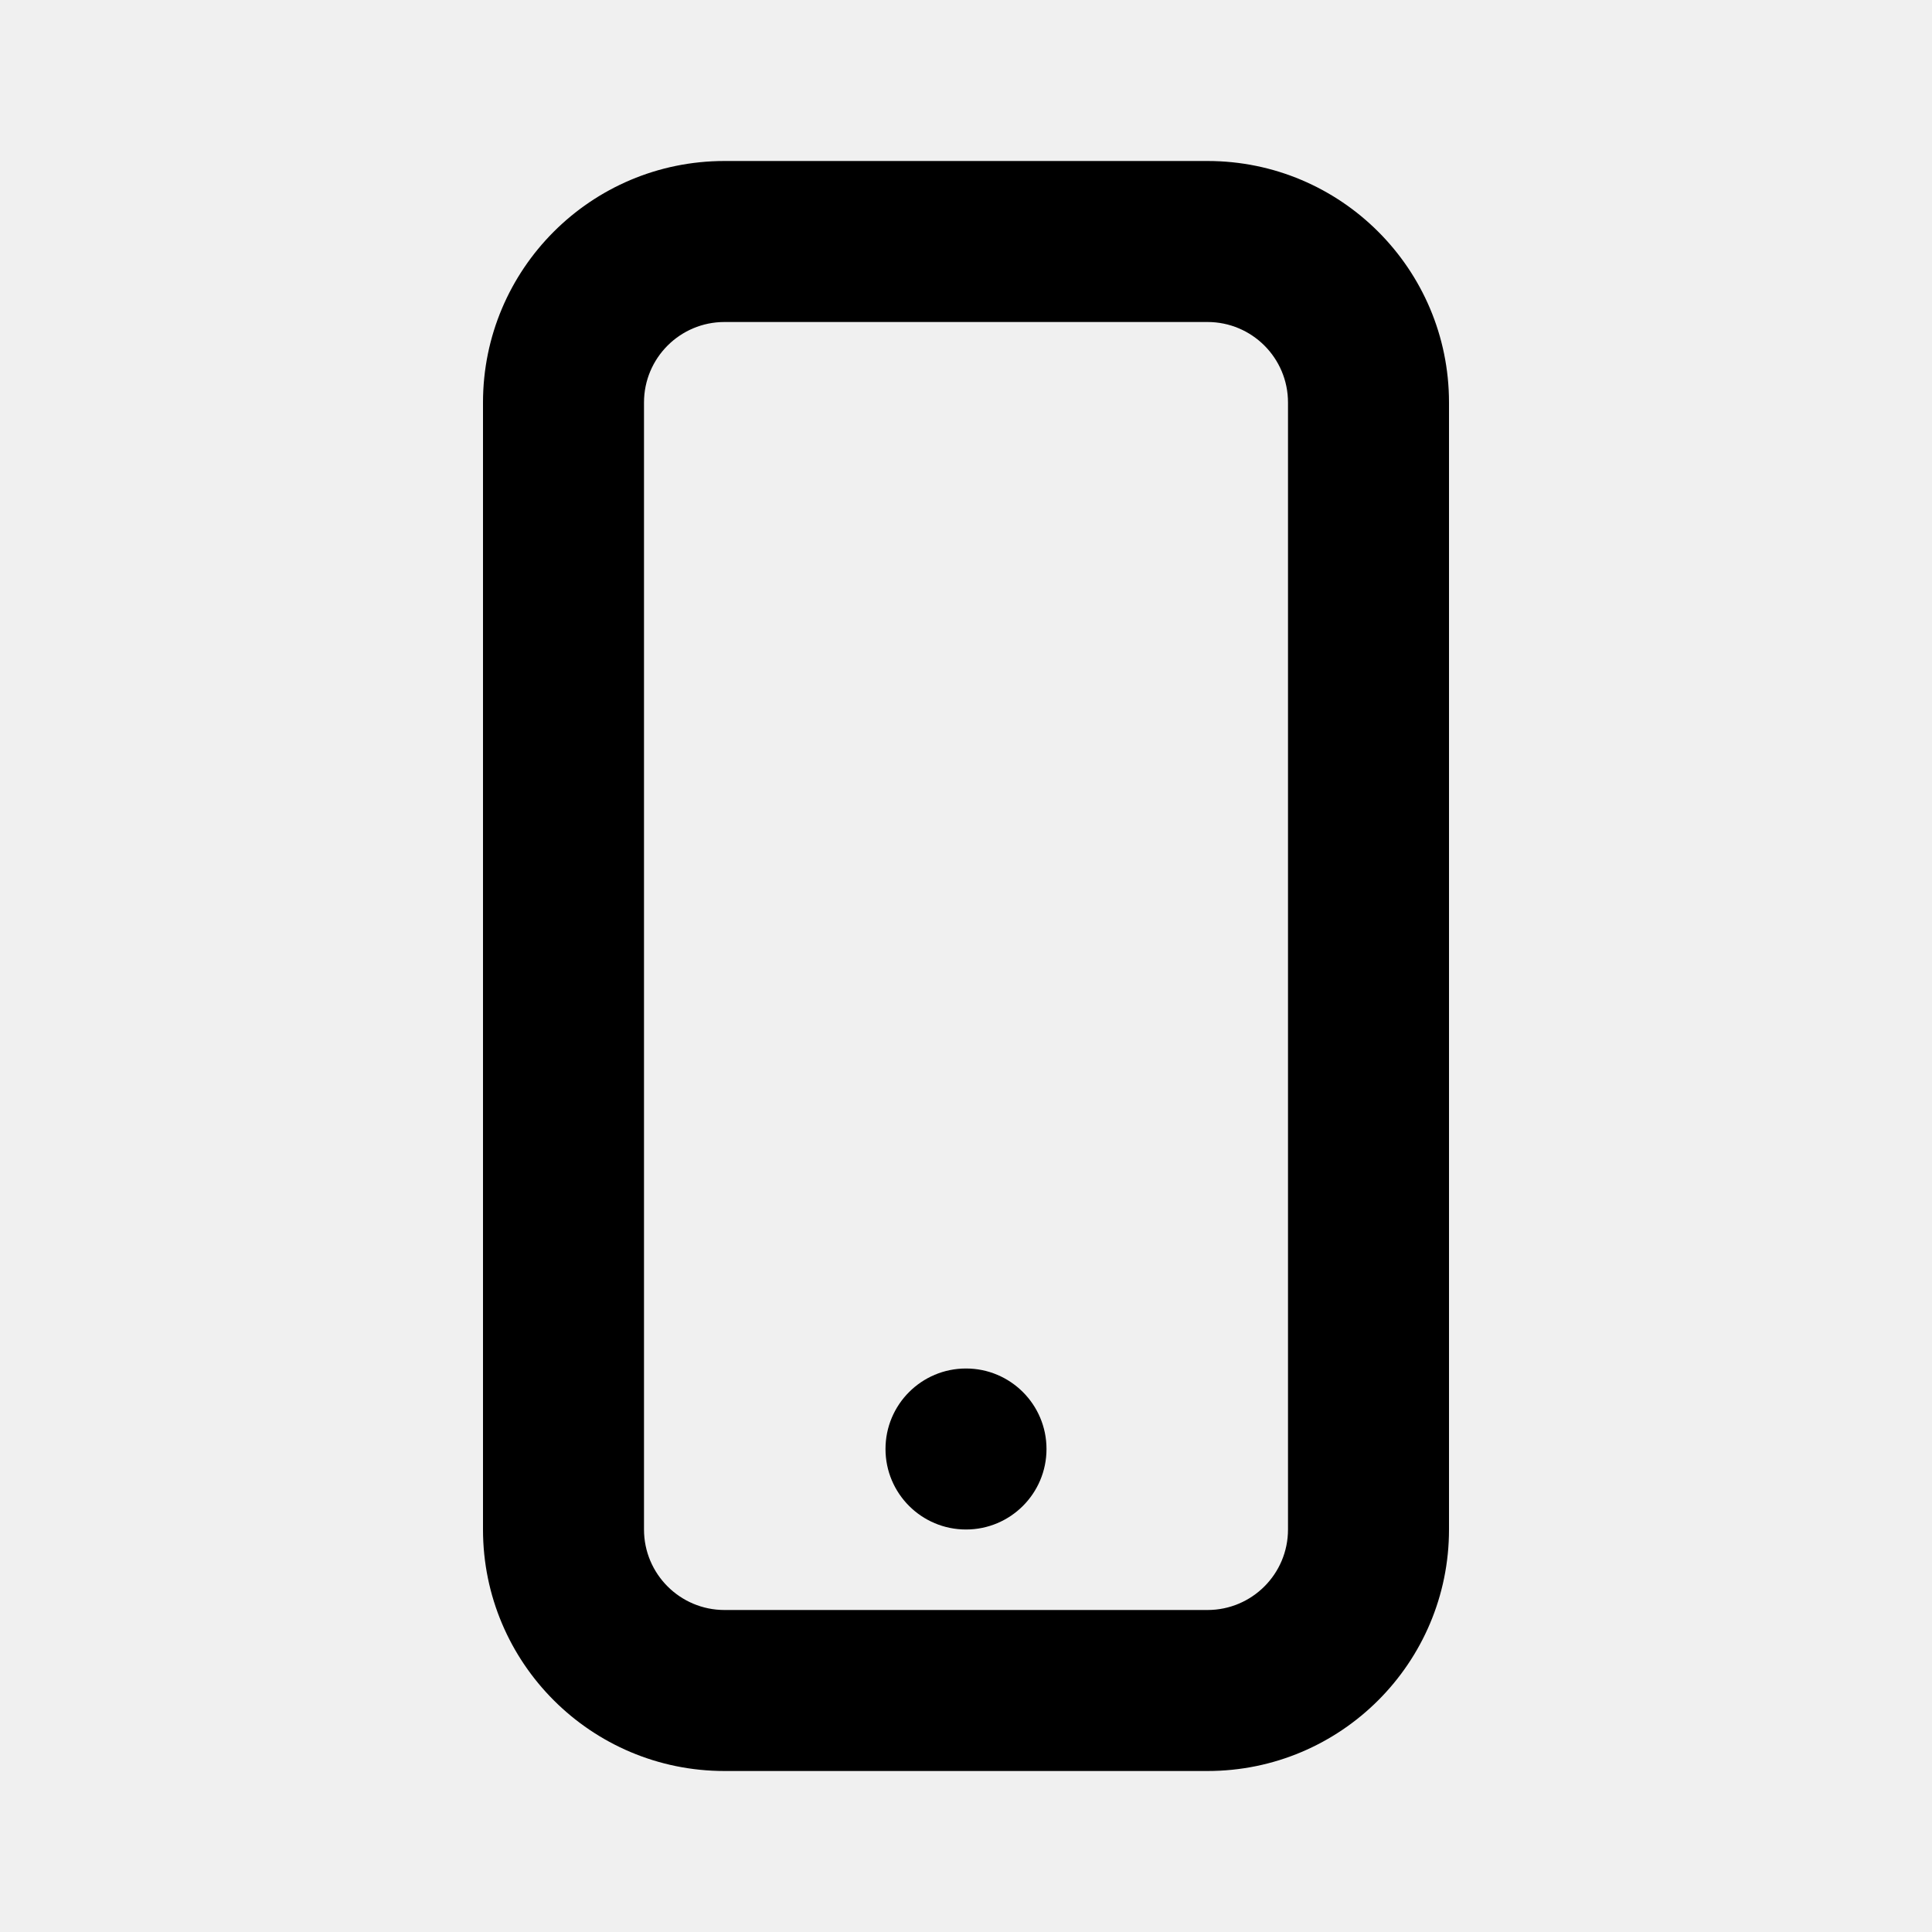
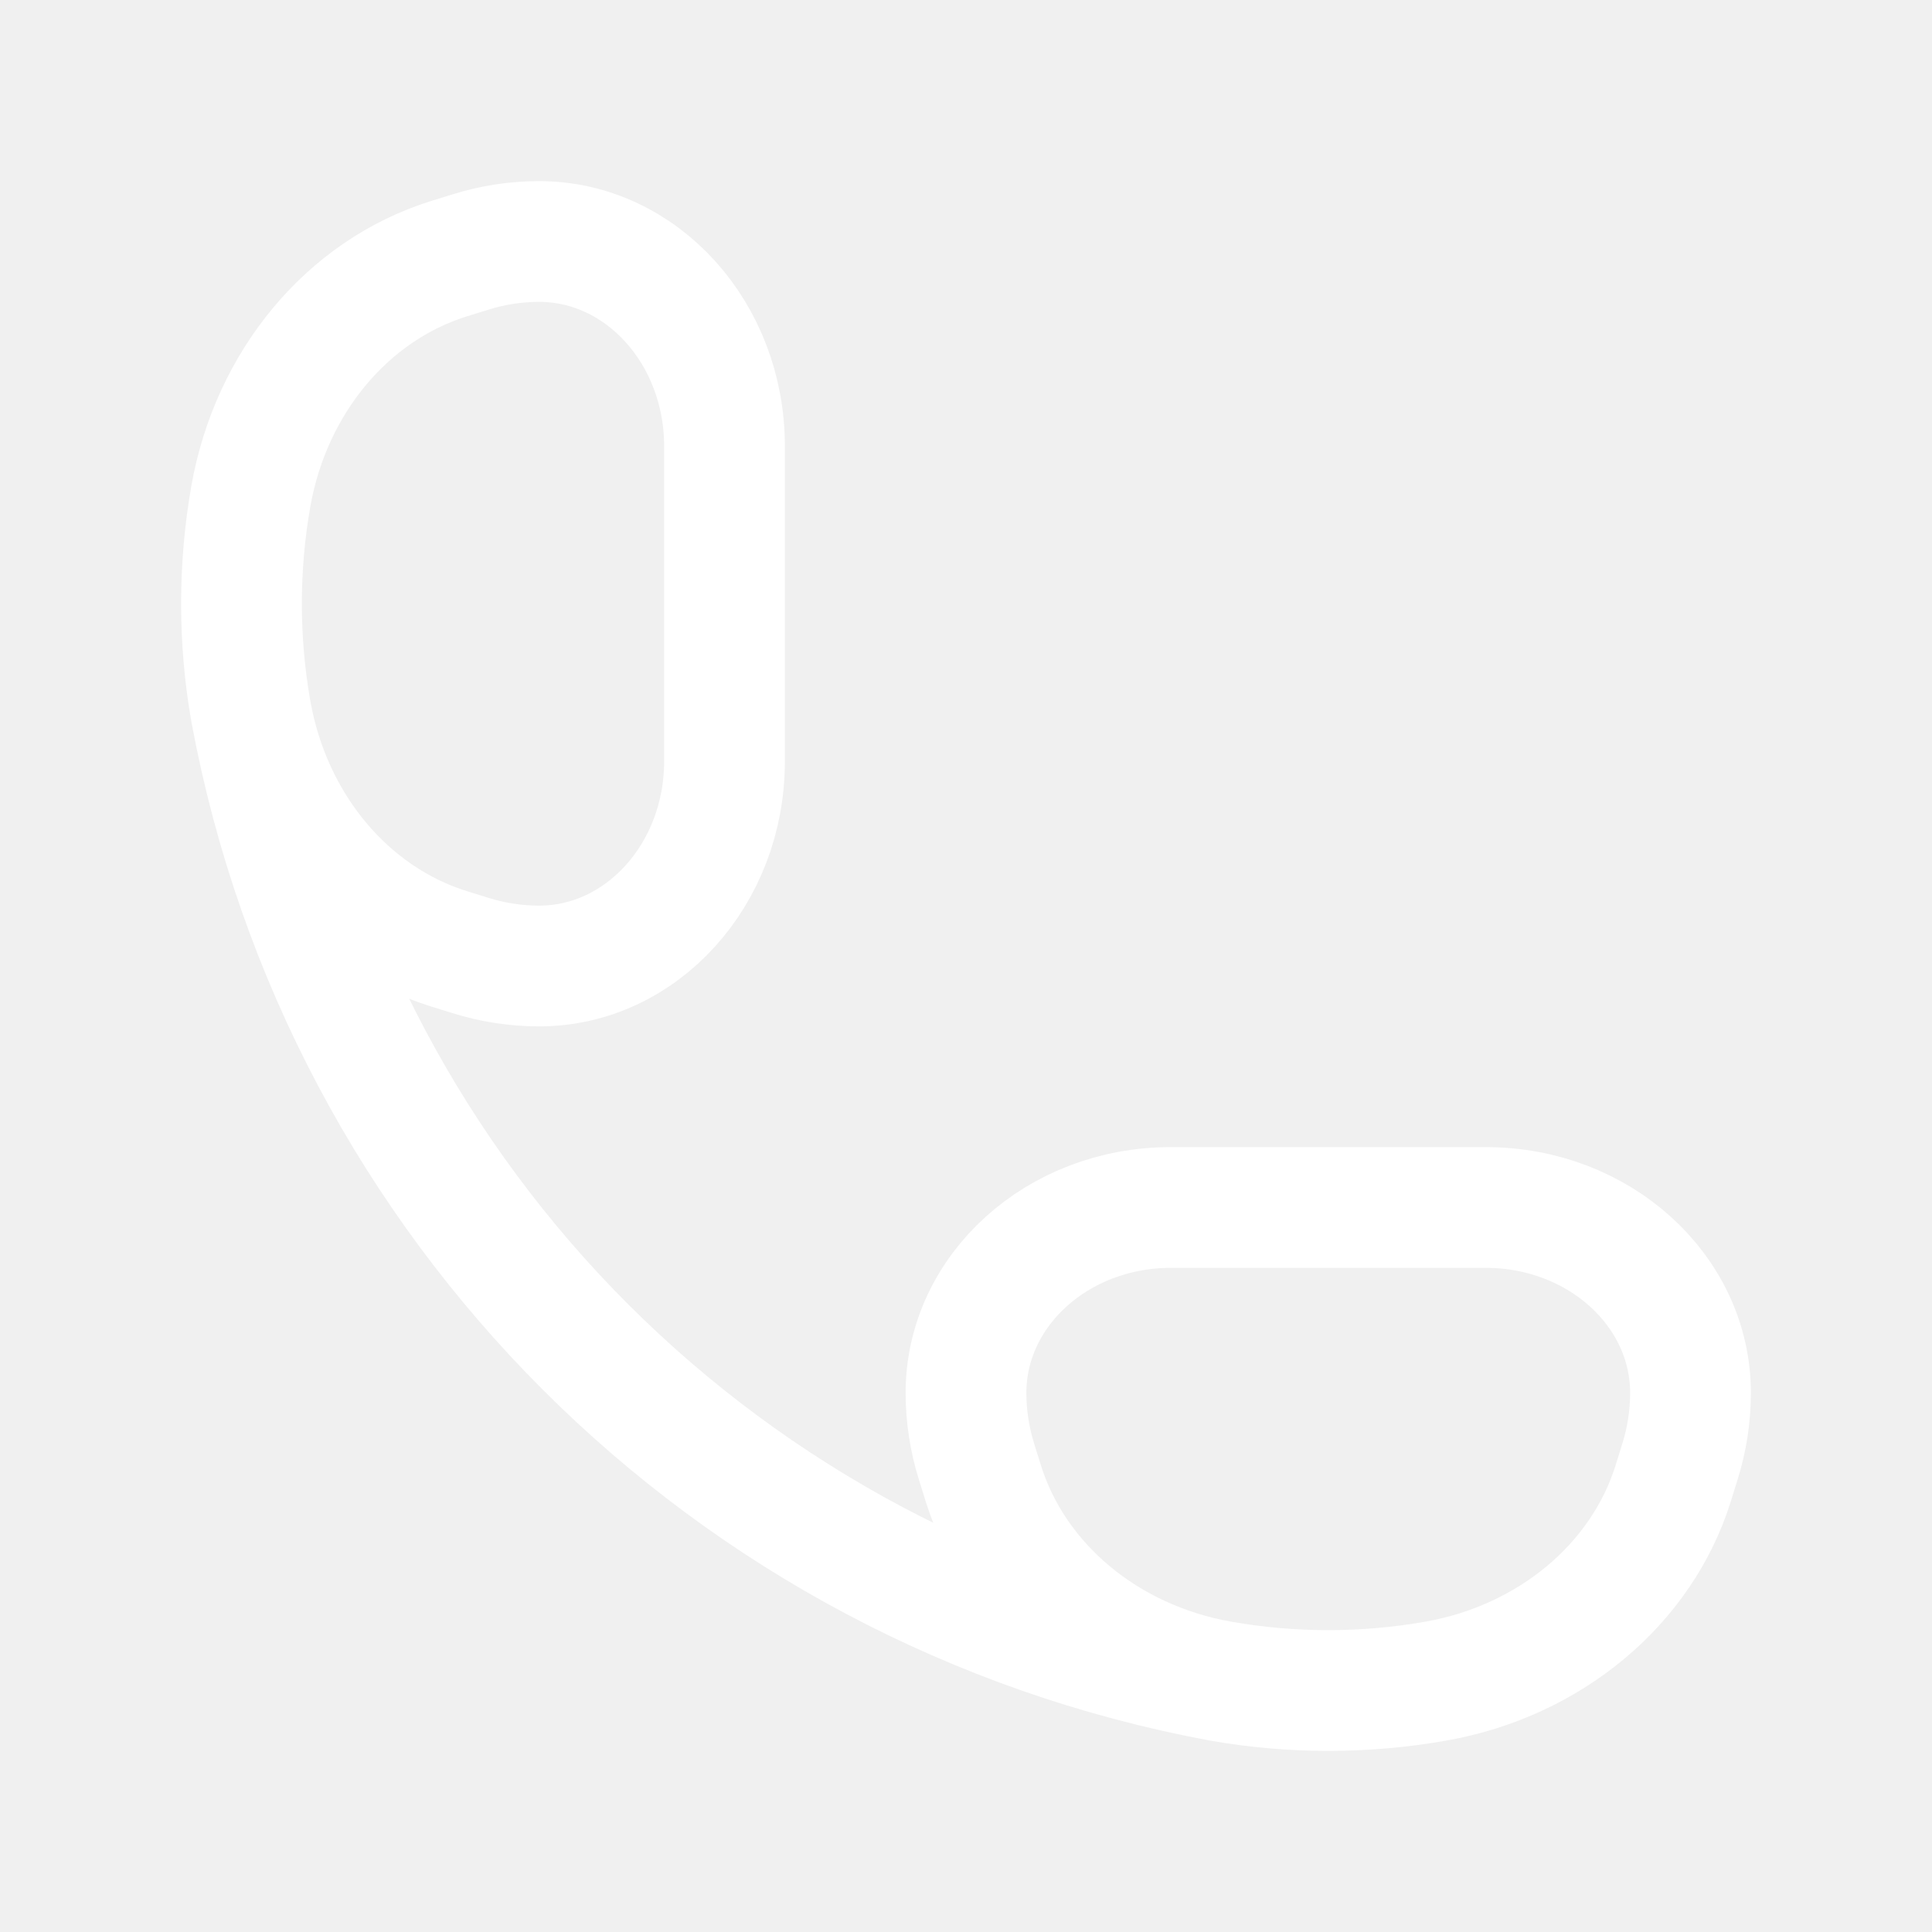
- <svg xmlns="http://www.w3.org/2000/svg" viewBox="-6 -2 24 24" width="24" fill="currentColor">
-   <path d="M3 0h6a3 3 0 0 1 3 3v14a3 3 0 0 1-3 3H3a3 3 0 0 1-3-3V3a3 3 0 0 1 3-3zm0 2a1 1 0 0 0-1 1v14a1 1 0 0 0 1 1h6a1 1 0 0 0 1-1V3a1 1 0 0 0-1-1H3zm3 15a1 1 0 1 1 0-2 1 1 0 0 1 0 2z" />
+ <svg xmlns="http://www.w3.org/2000/svg" width="24" height="24" viewBox="0 0 24 24" fill="none">
+   <path d="M15.165 20.884C16.047 21.039 16.953 21.039 17.835 20.884C19.252 20.634 20.393 19.683 20.786 18.424L20.869 18.157C20.956 17.879 21 17.592 21 17.303C21 16.031 19.862 15 18.459 15H14.541C13.138 15 12 16.031 12 17.303C12 17.592 12.044 17.879 12.131 18.157L12.214 18.424C12.607 19.683 13.748 20.634 15.165 20.884ZM15.165 20.884C9.042 19.749 4.251 14.958 3.116 8.835M3.116 8.835C2.961 7.953 2.961 7.047 3.116 6.165C3.366 4.748 4.317 3.607 5.576 3.214L5.843 3.131C6.121 3.044 6.408 3 6.697 3C7.969 3 9 4.138 9 5.541L9 9.459C9 10.862 7.969 12 6.697 12C6.408 12 6.121 11.956 5.843 11.869L5.576 11.786C4.317 11.393 3.366 10.252 3.116 8.835Z" stroke="#ffffff" stroke-width="1.5" />
</svg>
